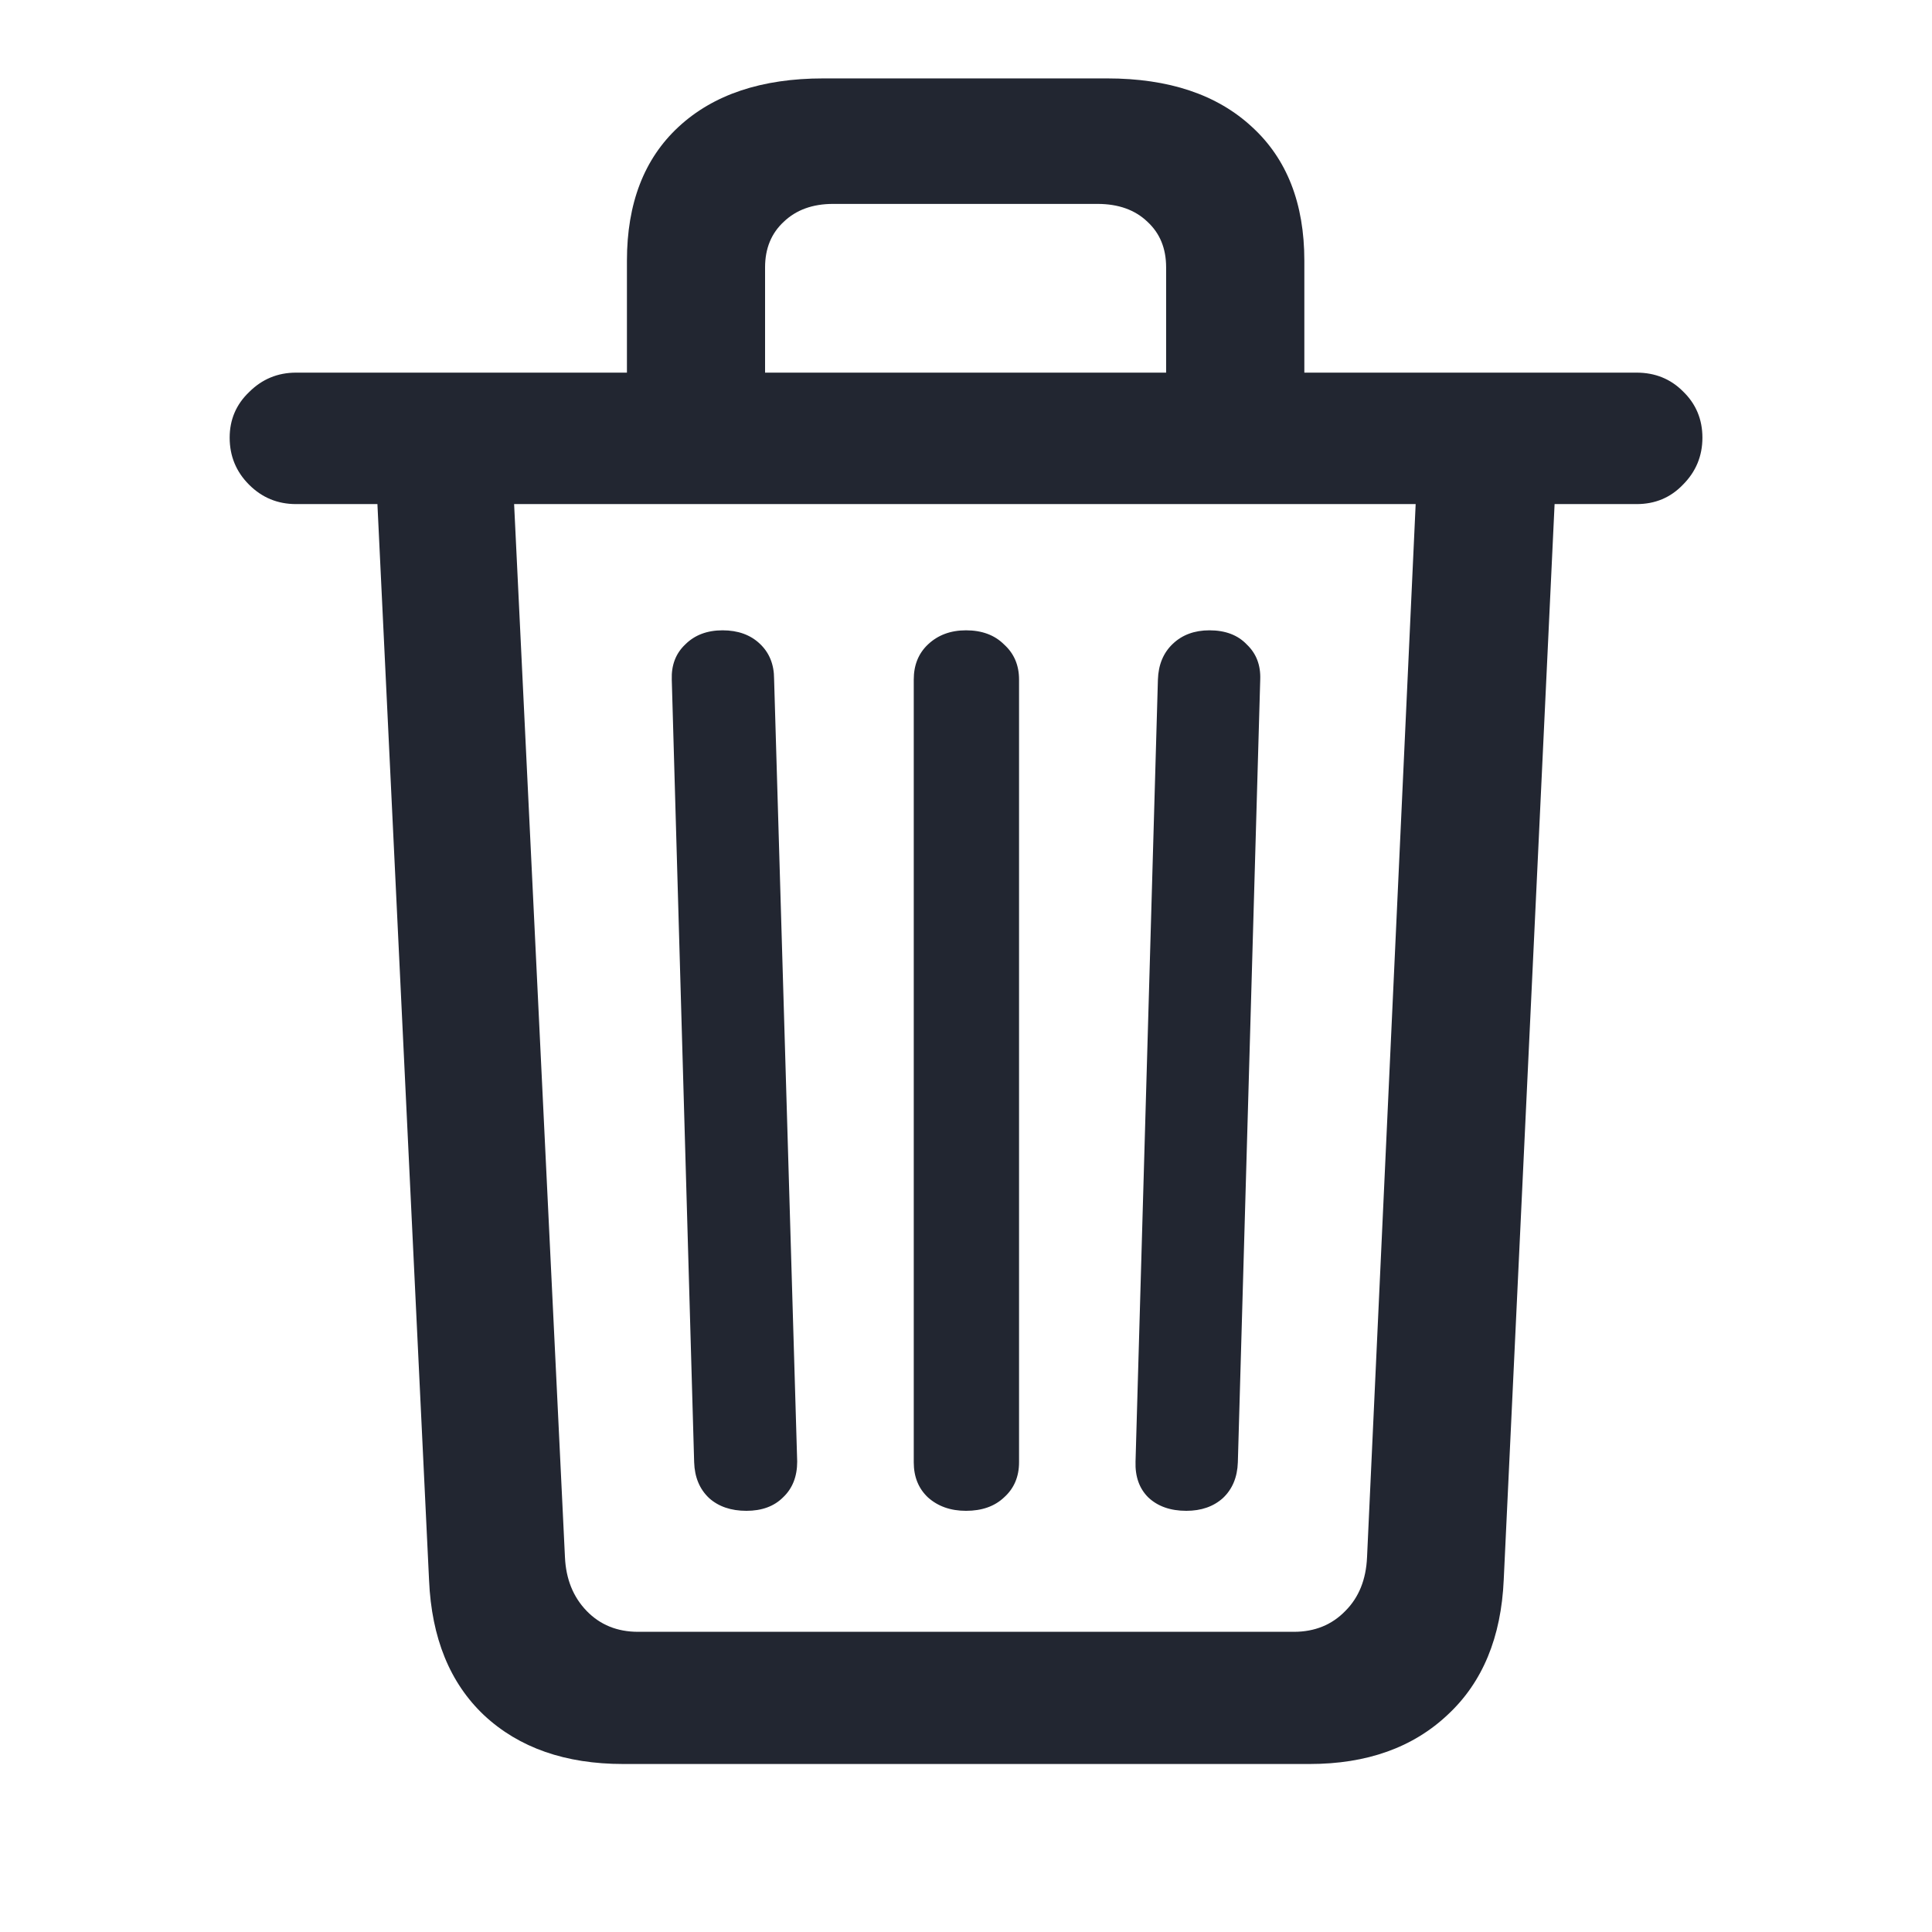
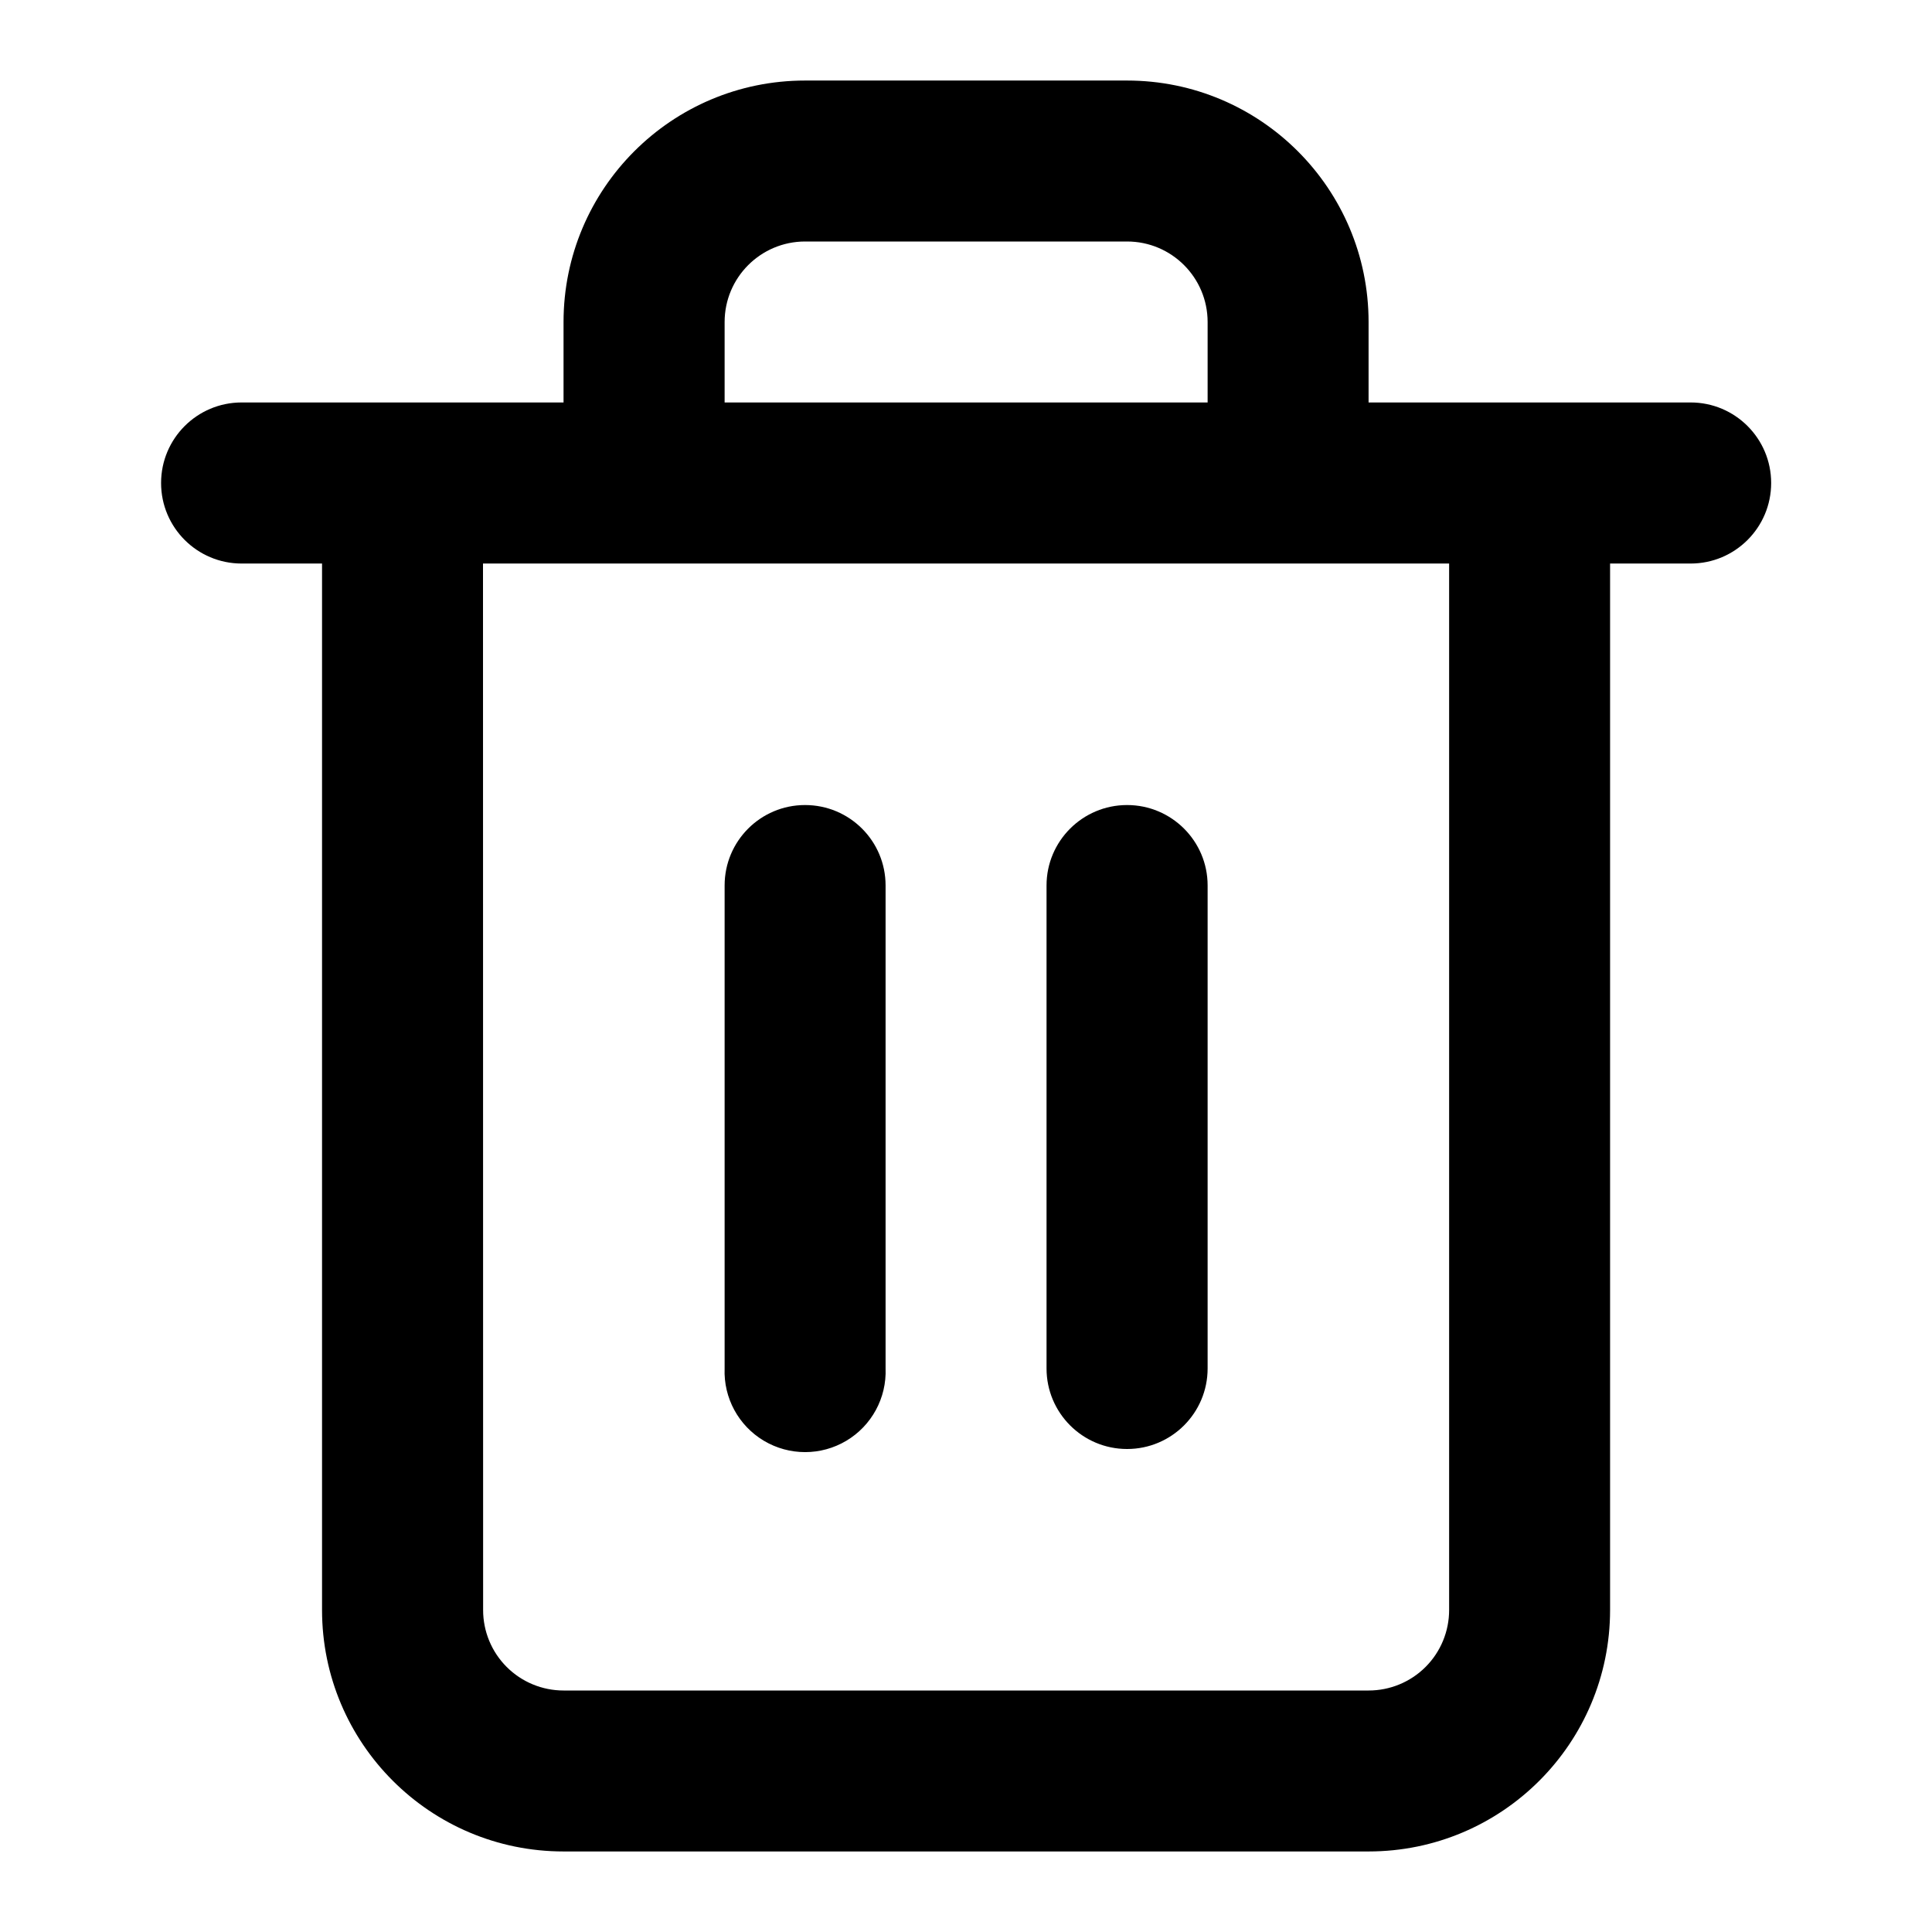
- <svg xmlns="http://www.w3.org/2000/svg" width="24" height="24" viewBox="0 0 24 24" fill="none">
-   <path d="M9.272 18.768C9.081 18.768 8.926 18.715 8.809 18.61C8.691 18.499 8.629 18.351 8.623 18.165L8.345 8.442C8.339 8.263 8.394 8.118 8.512 8.006C8.629 7.889 8.784 7.83 8.976 7.83C9.167 7.83 9.322 7.886 9.439 7.997C9.557 8.108 9.616 8.254 9.616 8.433L9.903 18.156C9.903 18.341 9.845 18.49 9.727 18.601C9.616 18.712 9.464 18.768 9.272 18.768ZM12 18.768C11.808 18.768 11.651 18.712 11.527 18.601C11.409 18.49 11.351 18.344 11.351 18.165V8.442C11.351 8.263 11.409 8.118 11.527 8.006C11.651 7.889 11.808 7.83 12 7.83C12.198 7.83 12.356 7.889 12.473 8.006C12.597 8.118 12.659 8.263 12.659 8.442V18.165C12.659 18.344 12.597 18.49 12.473 18.601C12.356 18.712 12.198 18.768 12 18.768ZM14.737 18.768C14.539 18.768 14.381 18.712 14.264 18.601C14.152 18.49 14.1 18.341 14.106 18.156L14.384 8.442C14.39 8.257 14.452 8.108 14.57 7.997C14.687 7.886 14.839 7.83 15.024 7.83C15.222 7.83 15.377 7.889 15.488 8.006C15.606 8.118 15.662 8.263 15.655 8.442L15.377 18.165C15.371 18.351 15.309 18.499 15.191 18.61C15.074 18.715 14.922 18.768 14.737 18.768ZM7.788 5.242V3.238C7.788 2.527 8.001 1.973 8.428 1.577C8.861 1.175 9.461 0.974 10.228 0.974H13.753C14.52 0.974 15.12 1.175 15.553 1.577C15.986 1.973 16.203 2.527 16.203 3.238V5.242H14.486V3.321C14.486 3.086 14.409 2.898 14.254 2.755C14.1 2.607 13.893 2.533 13.633 2.533H10.349C10.095 2.533 9.891 2.607 9.736 2.755C9.582 2.898 9.504 3.086 9.504 3.321V5.242H7.788ZM3.678 6.262C3.449 6.262 3.255 6.182 3.094 6.021C2.933 5.86 2.853 5.665 2.853 5.437C2.853 5.214 2.933 5.025 3.094 4.871C3.255 4.71 3.449 4.629 3.678 4.629H20.331C20.56 4.629 20.752 4.707 20.906 4.861C21.067 5.016 21.148 5.208 21.148 5.437C21.148 5.665 21.067 5.86 20.906 6.021C20.752 6.182 20.56 6.262 20.331 6.262H3.678ZM7.742 21.913C7.024 21.913 6.449 21.712 6.016 21.31C5.589 20.908 5.361 20.348 5.33 19.631L4.68 6.086H6.378L7.018 19.343C7.03 19.615 7.12 19.838 7.287 20.011C7.454 20.184 7.667 20.271 7.927 20.271H16.073C16.332 20.271 16.546 20.184 16.713 20.011C16.88 19.844 16.97 19.622 16.982 19.343L17.594 6.086H19.32L18.68 19.622C18.649 20.339 18.417 20.899 17.984 21.301C17.551 21.709 16.979 21.913 16.268 21.913H7.742Z" fill="#222631" />
+ <svg xmlns="http://www.w3.org/2000/svg" fill="none" viewBox="0 0 16 16">
+   <path fill="currentColor" d="M6.667 6.667c.369 0 .667.298.667.666v4a.667.667 0 1 1-1.333 0v-4c0-.368.298-.666.666-.666m2.667 0c.368 0 .667.298.667.666v4a.667.667 0 0 1-1.334 0v-4c0-.368.299-.666.667-.666" />
+   <path fill="currentColor" fill-rule="evenodd" d="M9.334.667a2 2 0 0 1 2 2v.666h2.667a.667.667 0 0 1 0 1.334h-.667v8.666a2 2 0 0 1-2 2H4.667a2 2 0 0 1-2-2V4.667h-.666a.667.667 0 0 1 0-1.334h2.666v-.666a2 2 0 0 1 2-2zM4.001 13.333a.666.666 0 0 0 .666.667h6.667a.666.666 0 0 0 .667-.667V4.667H4zM6.667 2a.667.667 0 0 0-.666.667v.666h4v-.666A.667.667 0 0 0 9.334 2z" clip-rule="evenodd" />
</svg>
